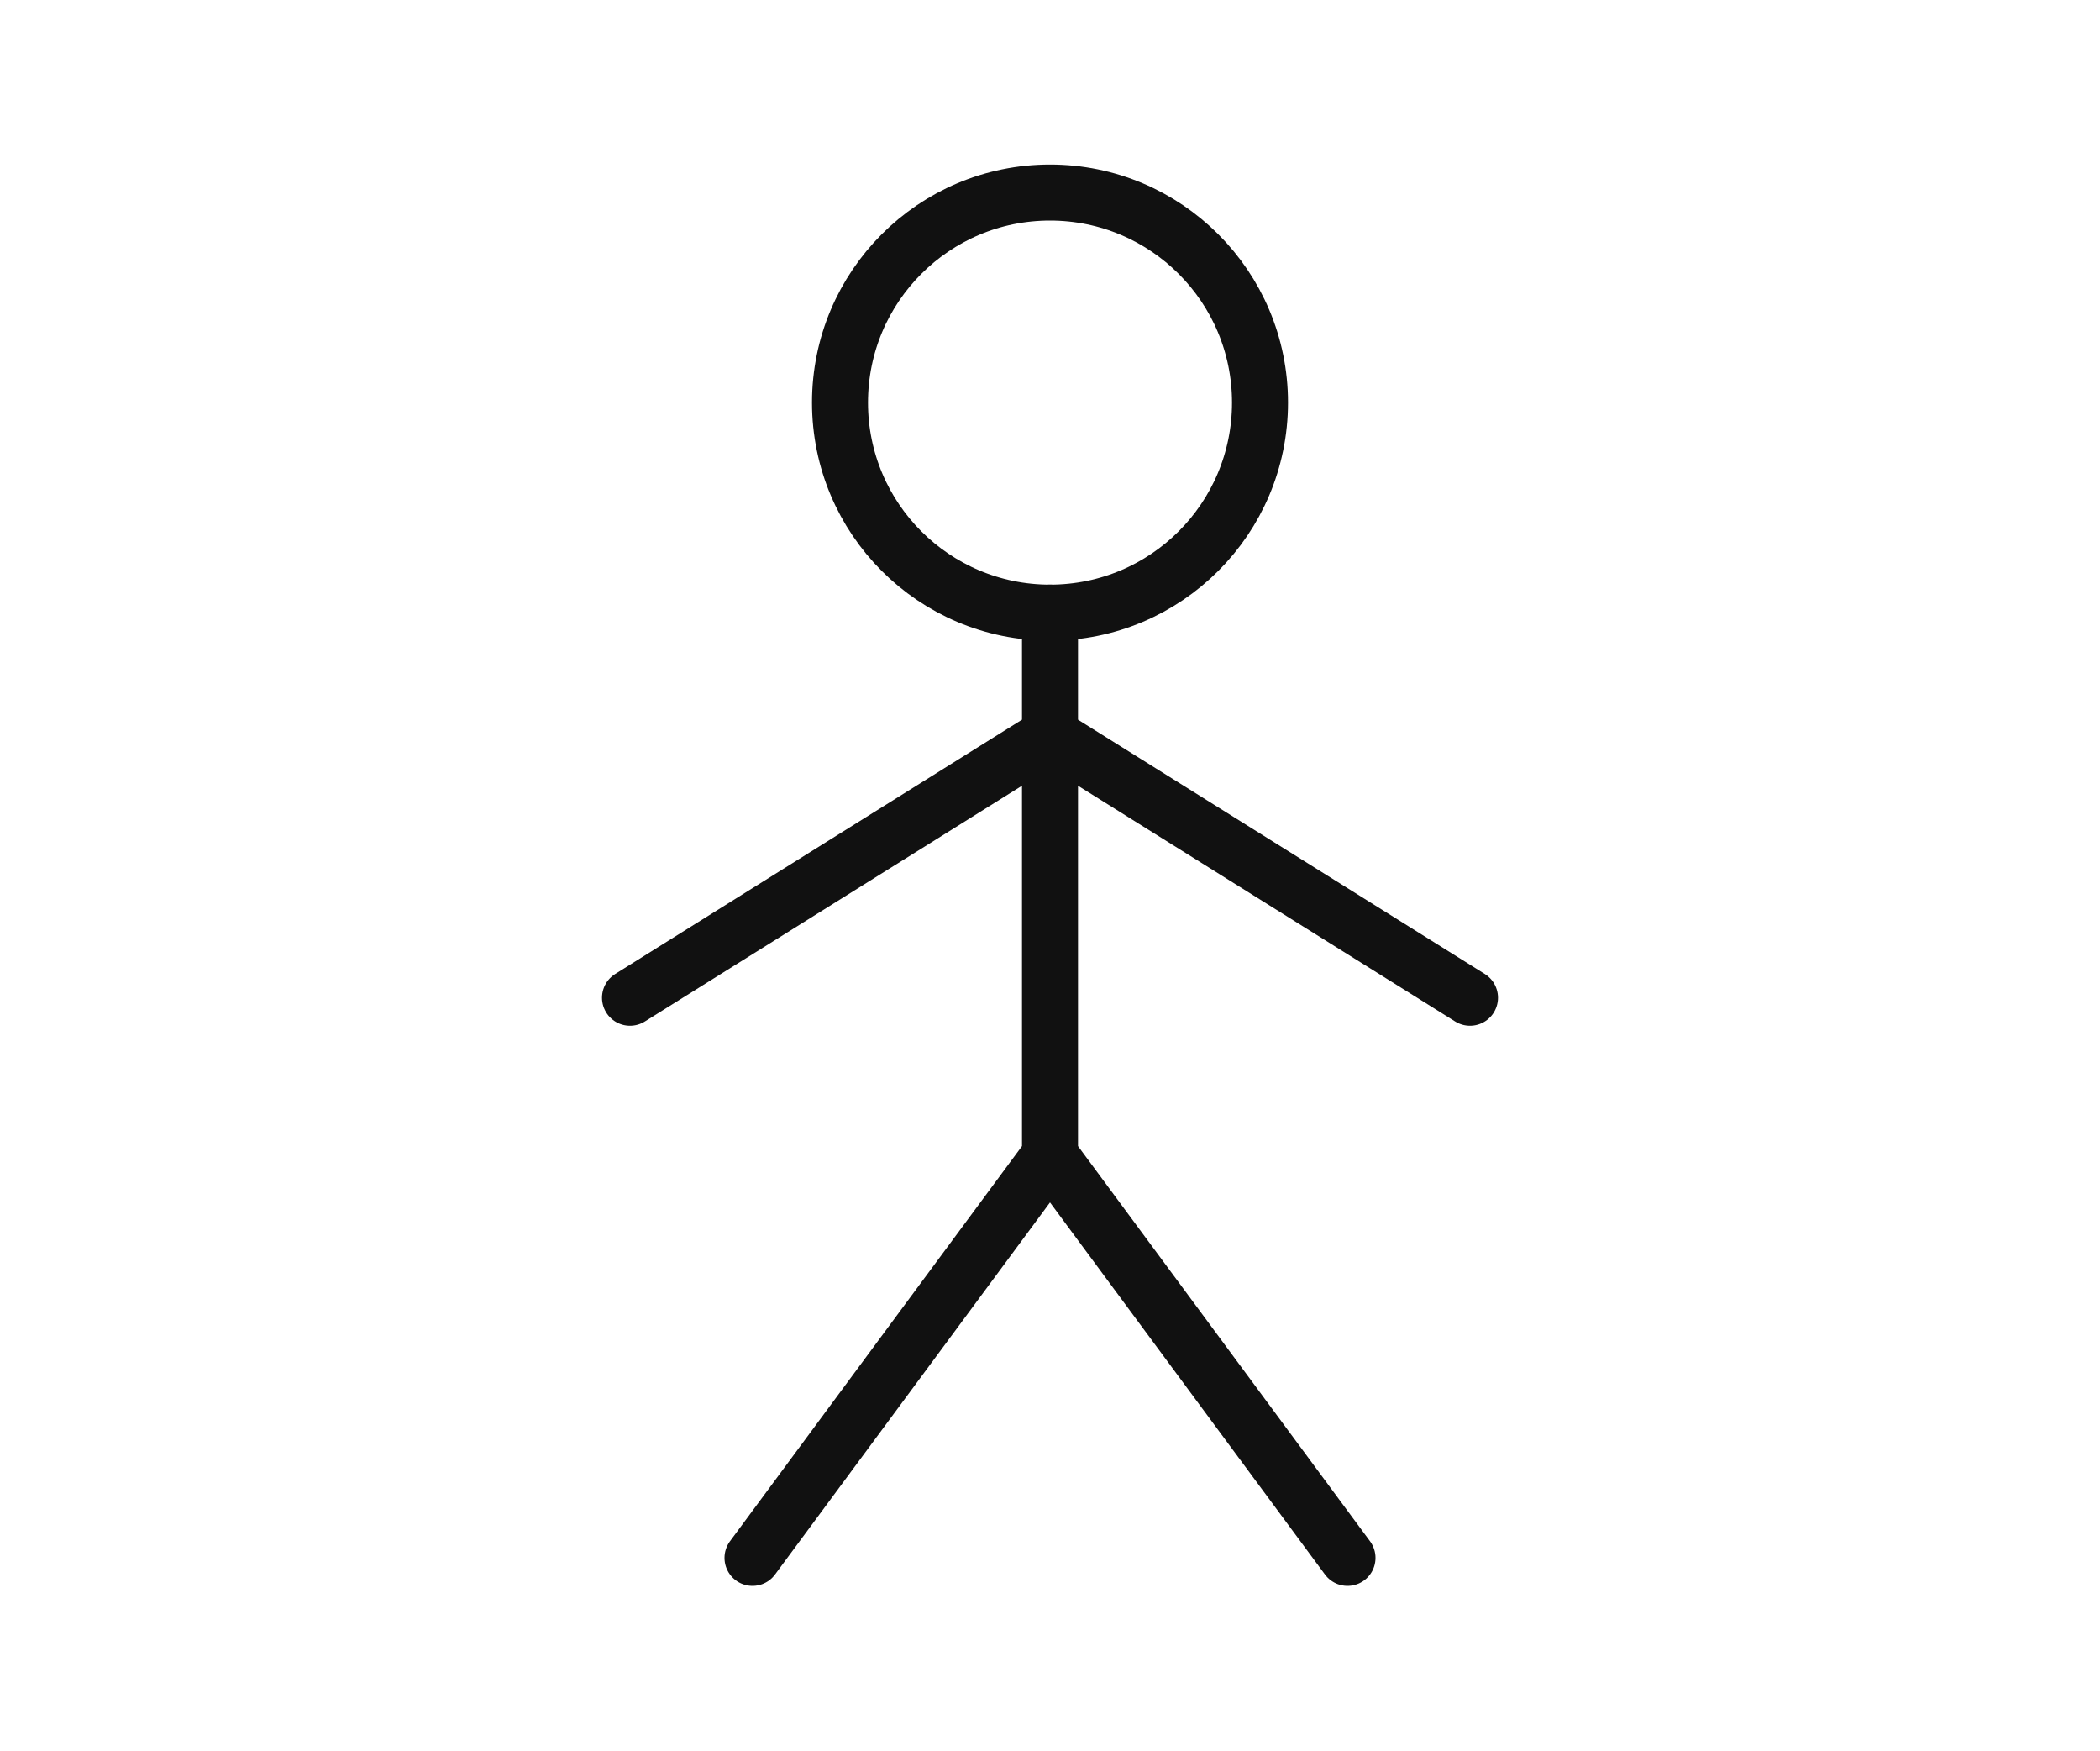
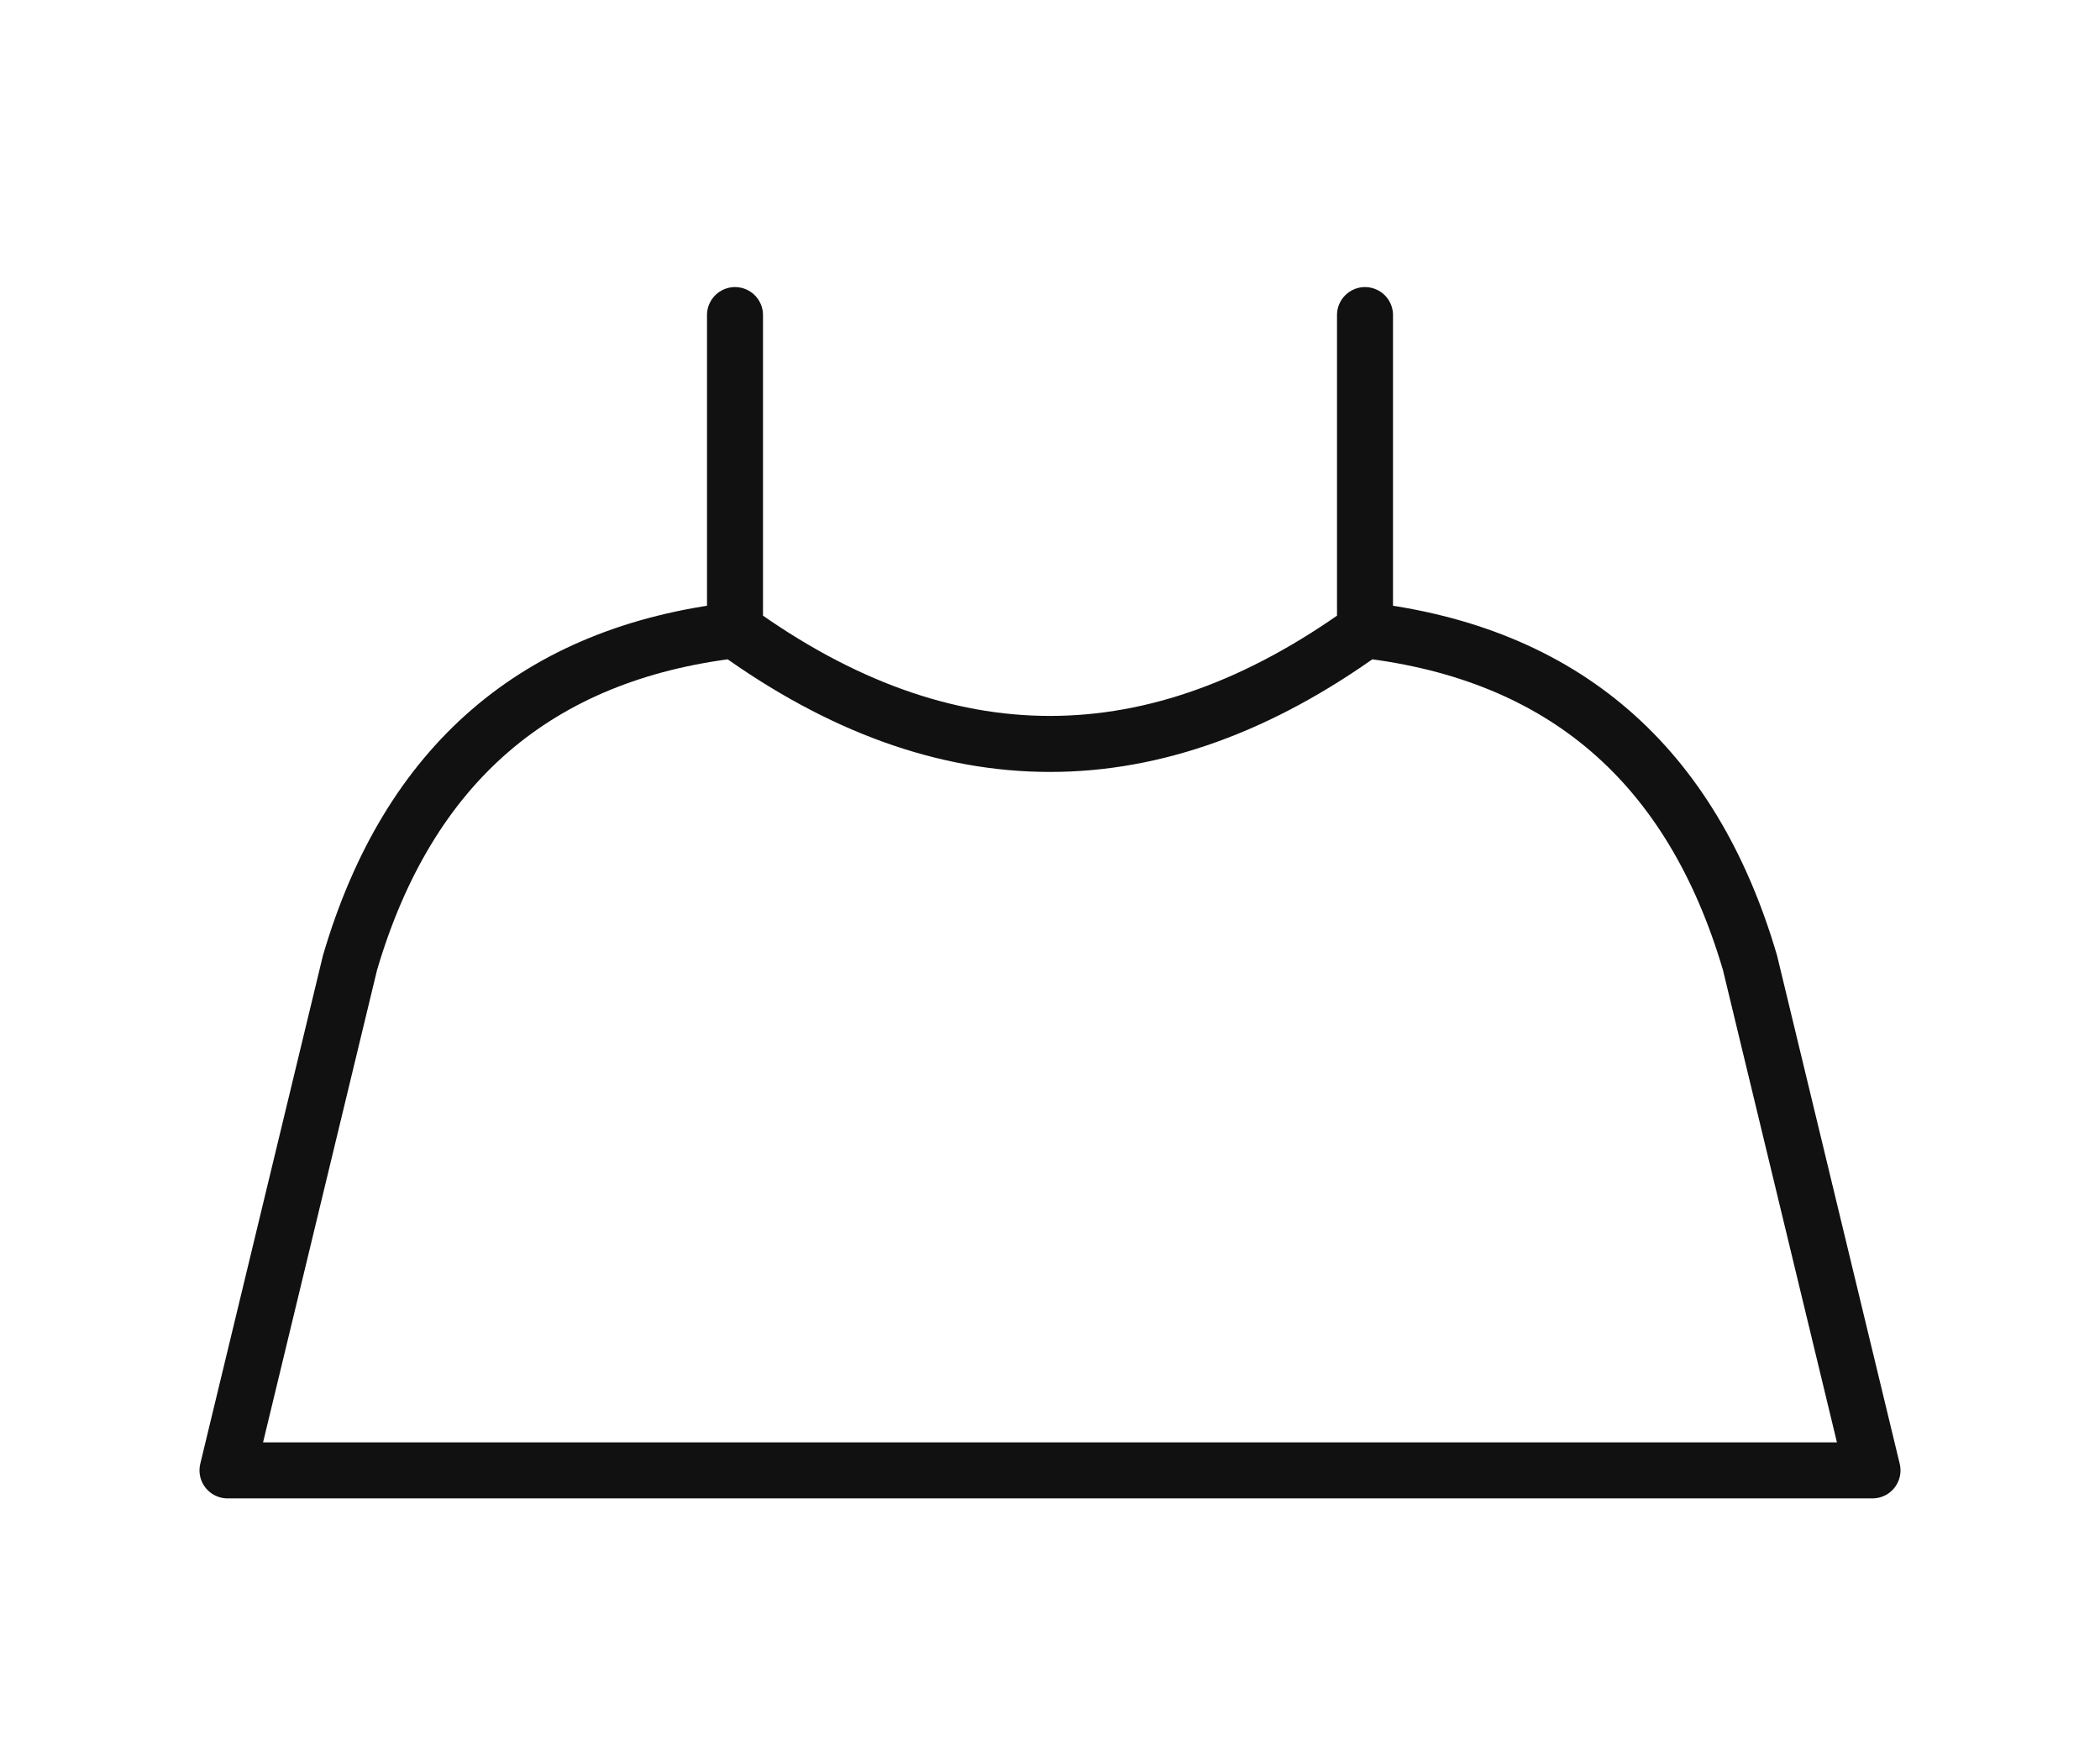
<svg xmlns="http://www.w3.org/2000/svg" viewBox="0 0 120 100">
  <g fill="none" stroke="#111" stroke-width="3.2" stroke-linecap="round" stroke-linejoin="round">
-     <circle cx="60" cy="23" r="12" />
-     <path d="M60 35 L60 66 M60 42 L36 57 M60 42 L84 57 M60 66 L43 89 M60 66 L77 89" />
+     <path d="M42 18 L42 36 Q60 49 78 36 L78 18 M42 36 Q25 38 20 55 L13 84 L107 84 L100 55 Q95 38 78 36" />
  </g>
</svg>
